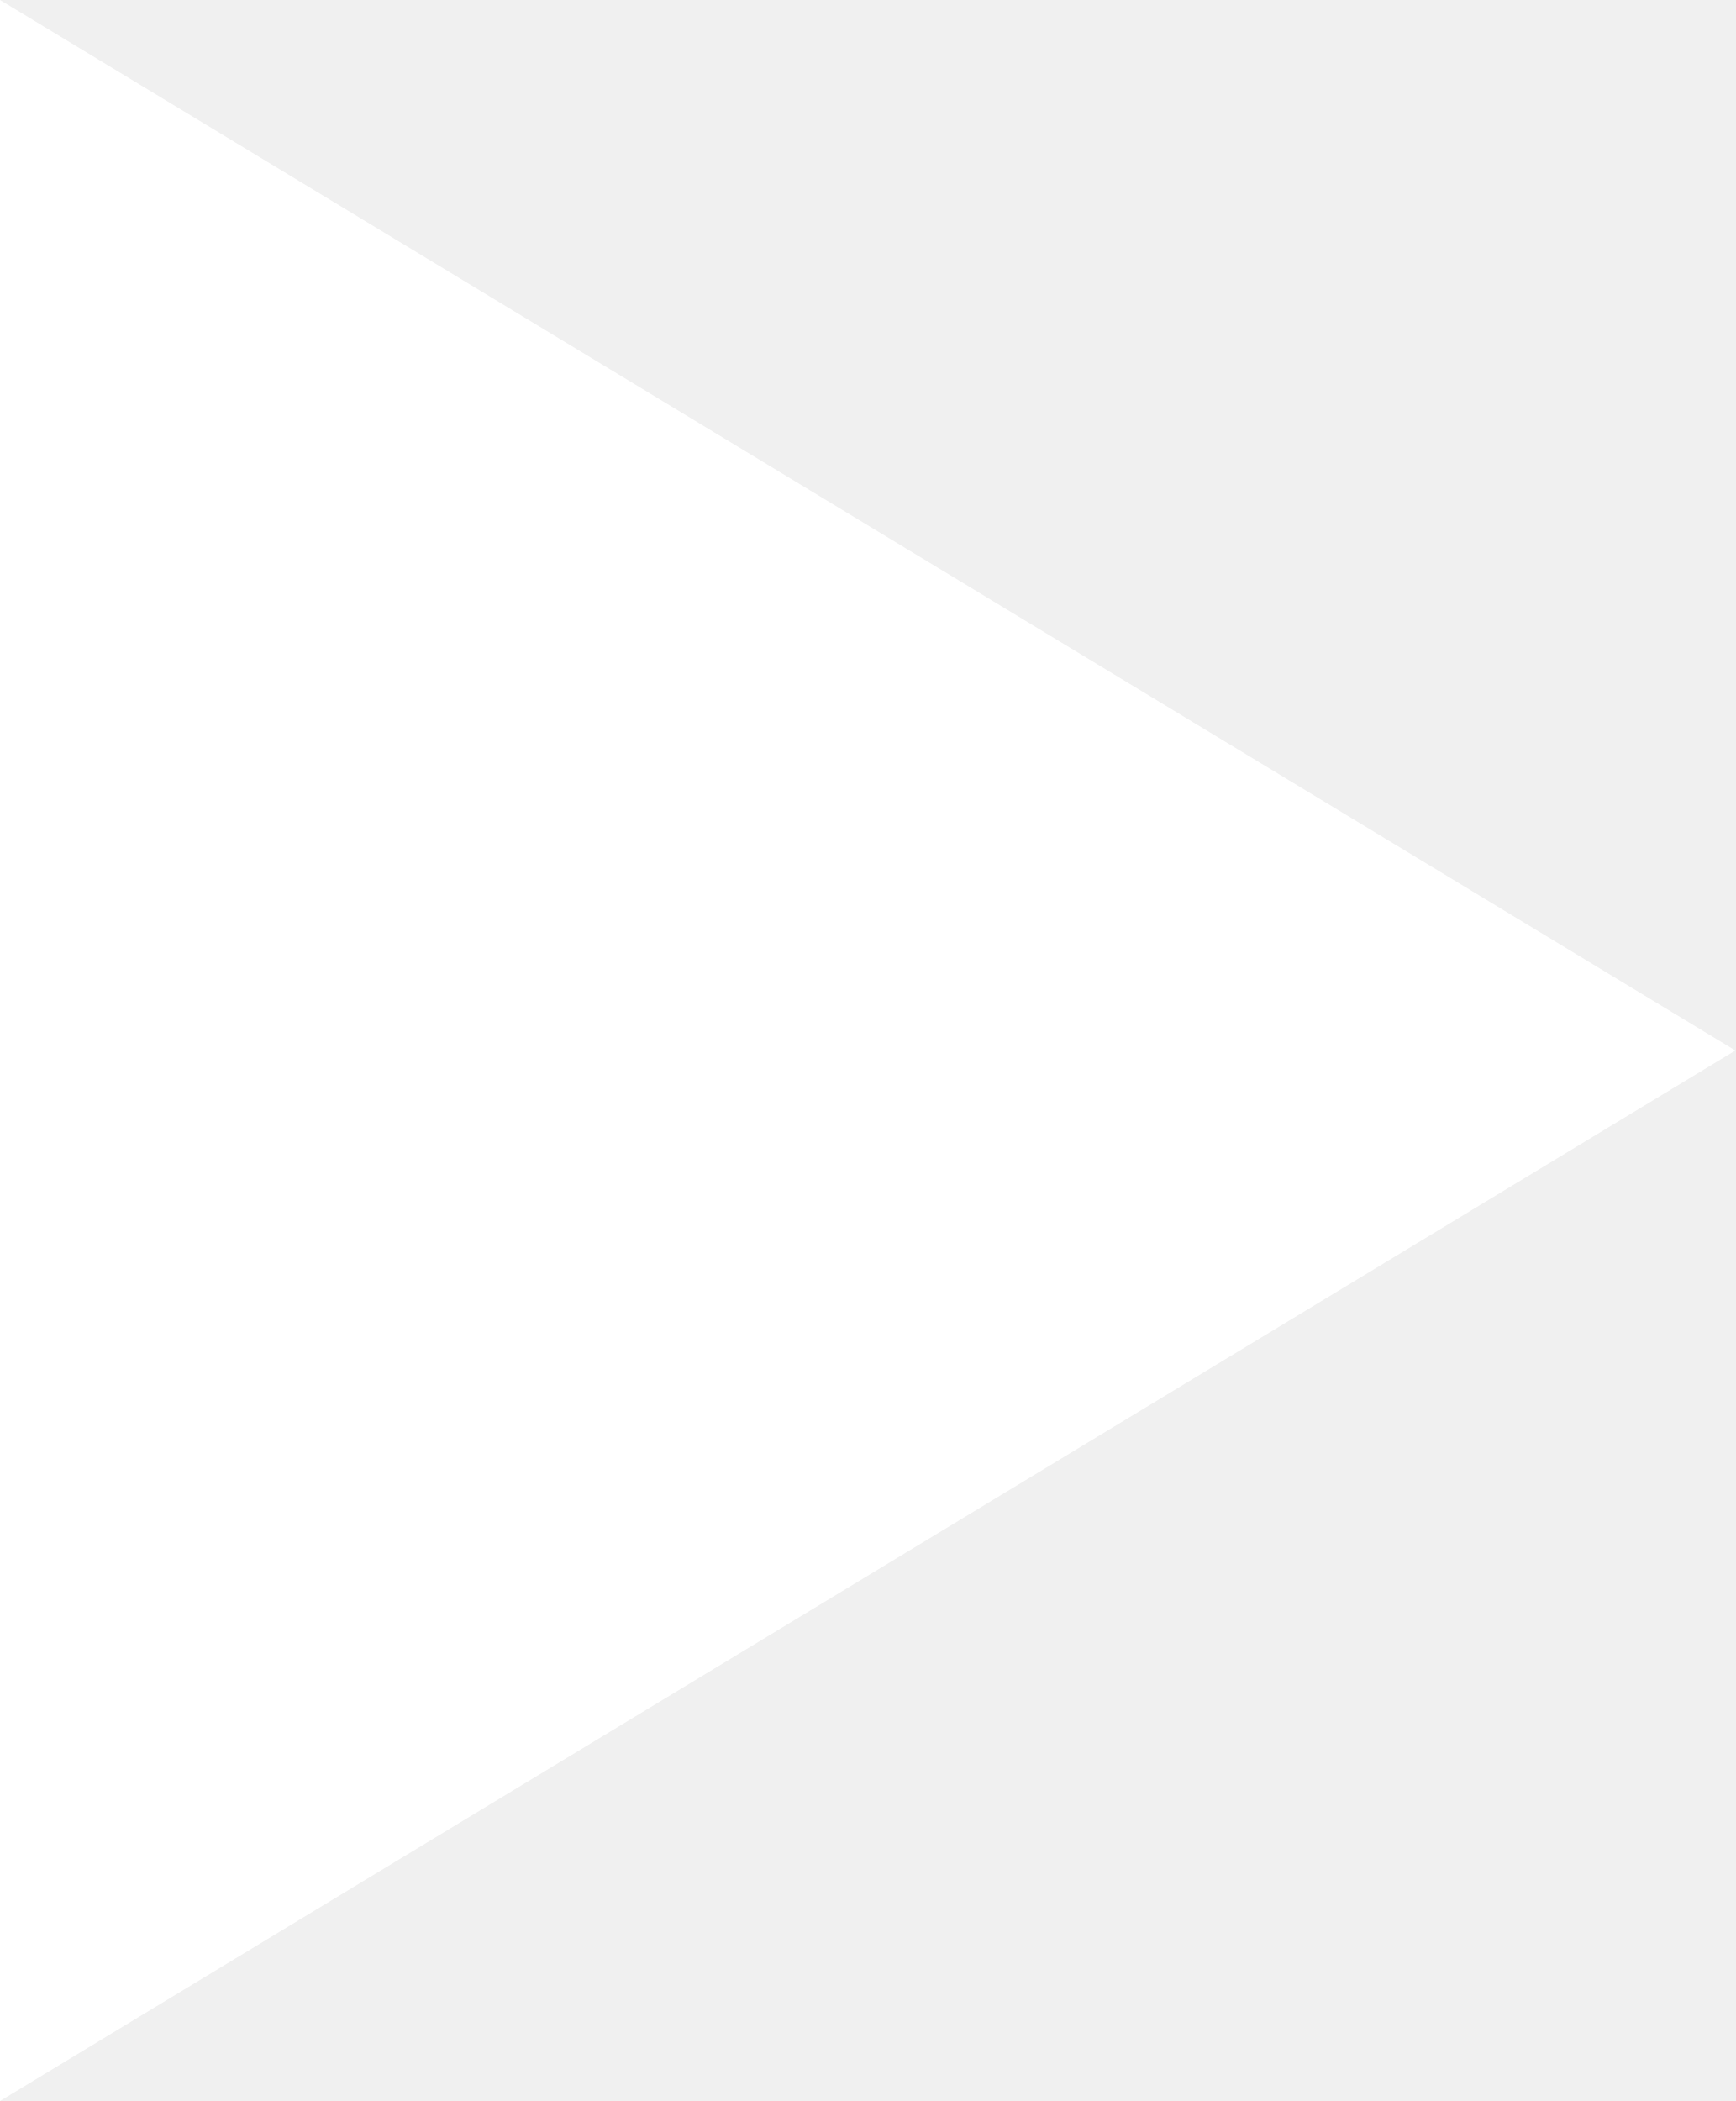
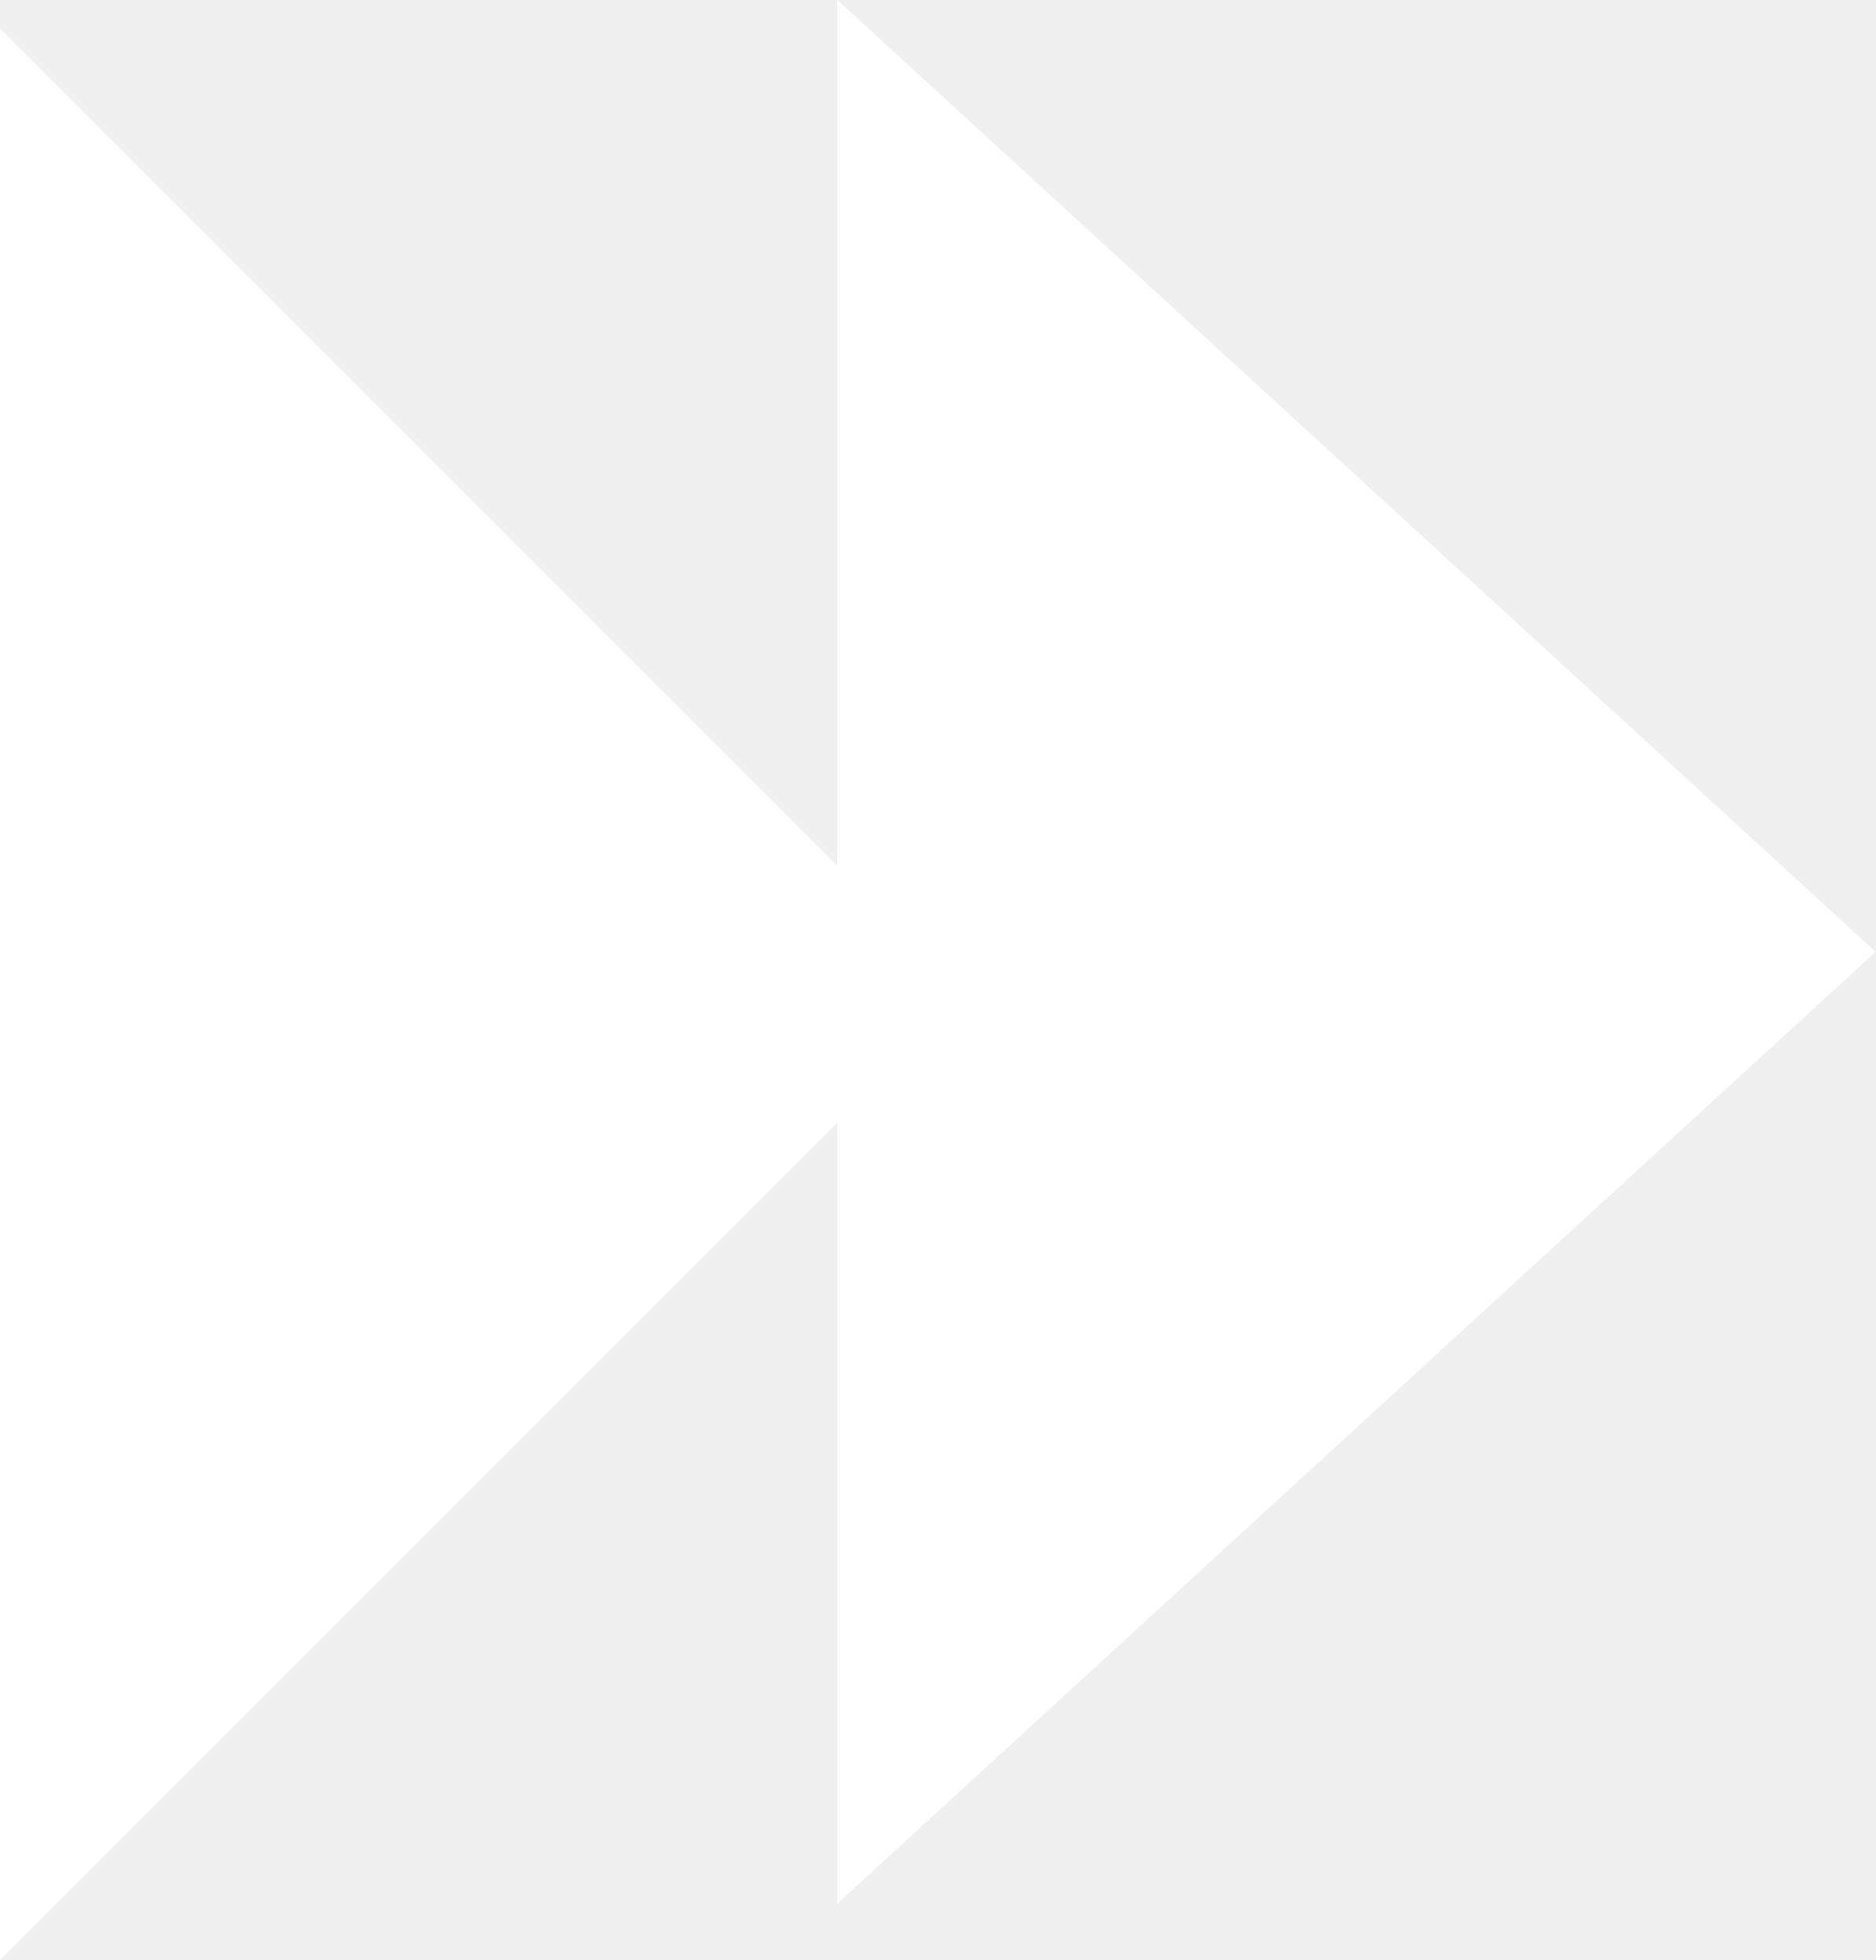
- <svg xmlns="http://www.w3.org/2000/svg" width="19" height="23" viewBox="0 0 19 23">
-   <path id="Polygon_6" data-name="Polygon 6" d="M11.5,0,23,19H0Z" transform="translate(19) rotate(90)" fill="#fff" />
+ <svg xmlns="http://www.w3.org/2000/svg" width="10.839" height="11.326" viewBox="0 0 10.839 11.326">
+   <g id="Group_59" data-name="Group 59" transform="translate(0 0.165)">
+     <g id="Polygon_3" data-name="Polygon 3" transform="translate(5.58 0) rotate(90)" fill="#fff">
+       <path d="M 6.332 3.58 L 4.828 3.58 L 5.58 2.828 L 6.332 3.58 Z" stroke="none" />
+       <path d="M 5.58 -3.814697265625e-06 L 11.161 5.58 L 2.86102294921875e-06 5.58 L 5.58 -3.814697265625e-06 Z" stroke="none" fill="#fff" />
+     </g>
+     <g id="Polygon_4" data-name="Polygon 4" transform="translate(10.839 -0.165) rotate(90)" fill="#fff">
+       <path d="M 6.454 4 L 4.546 4 L 5.5 2.96 L 6.454 4 Z" stroke="none" />
+       <path d="M 5.5 0 L 11 6 L 0 6 L 5.5 0 Z" stroke="none" fill="#fff" />
+     </g>
+   </g>
</svg>
